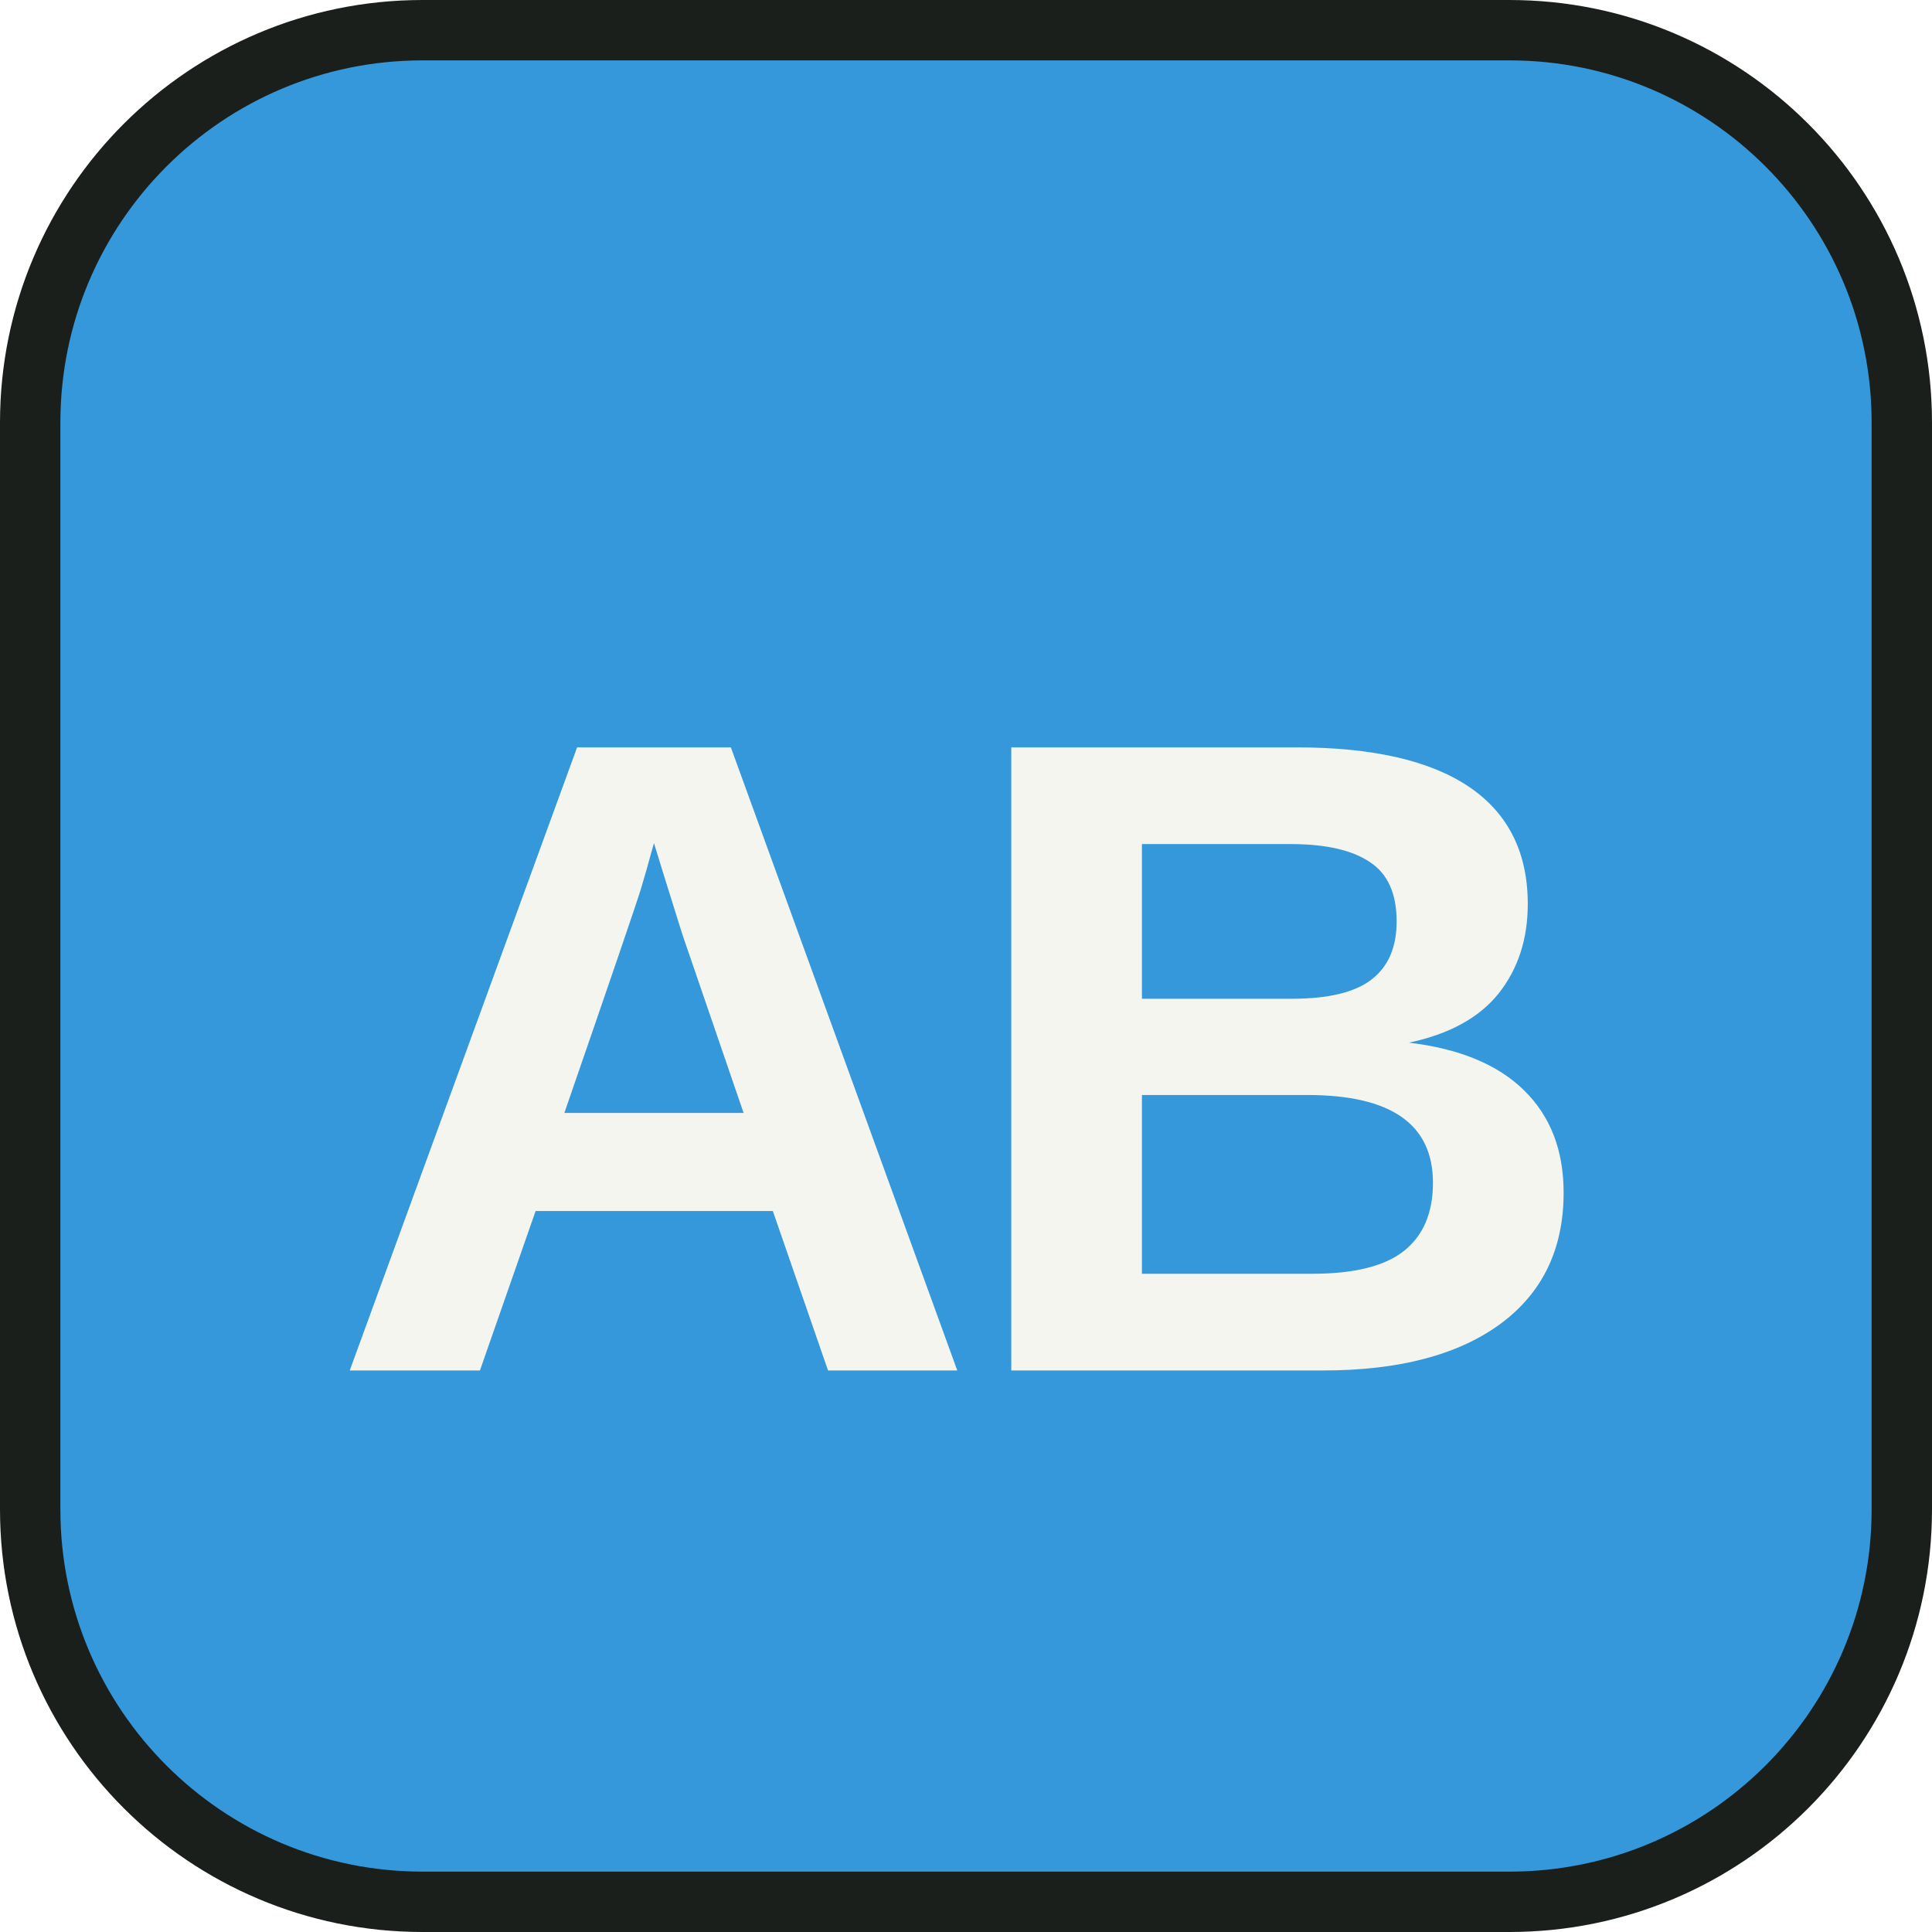
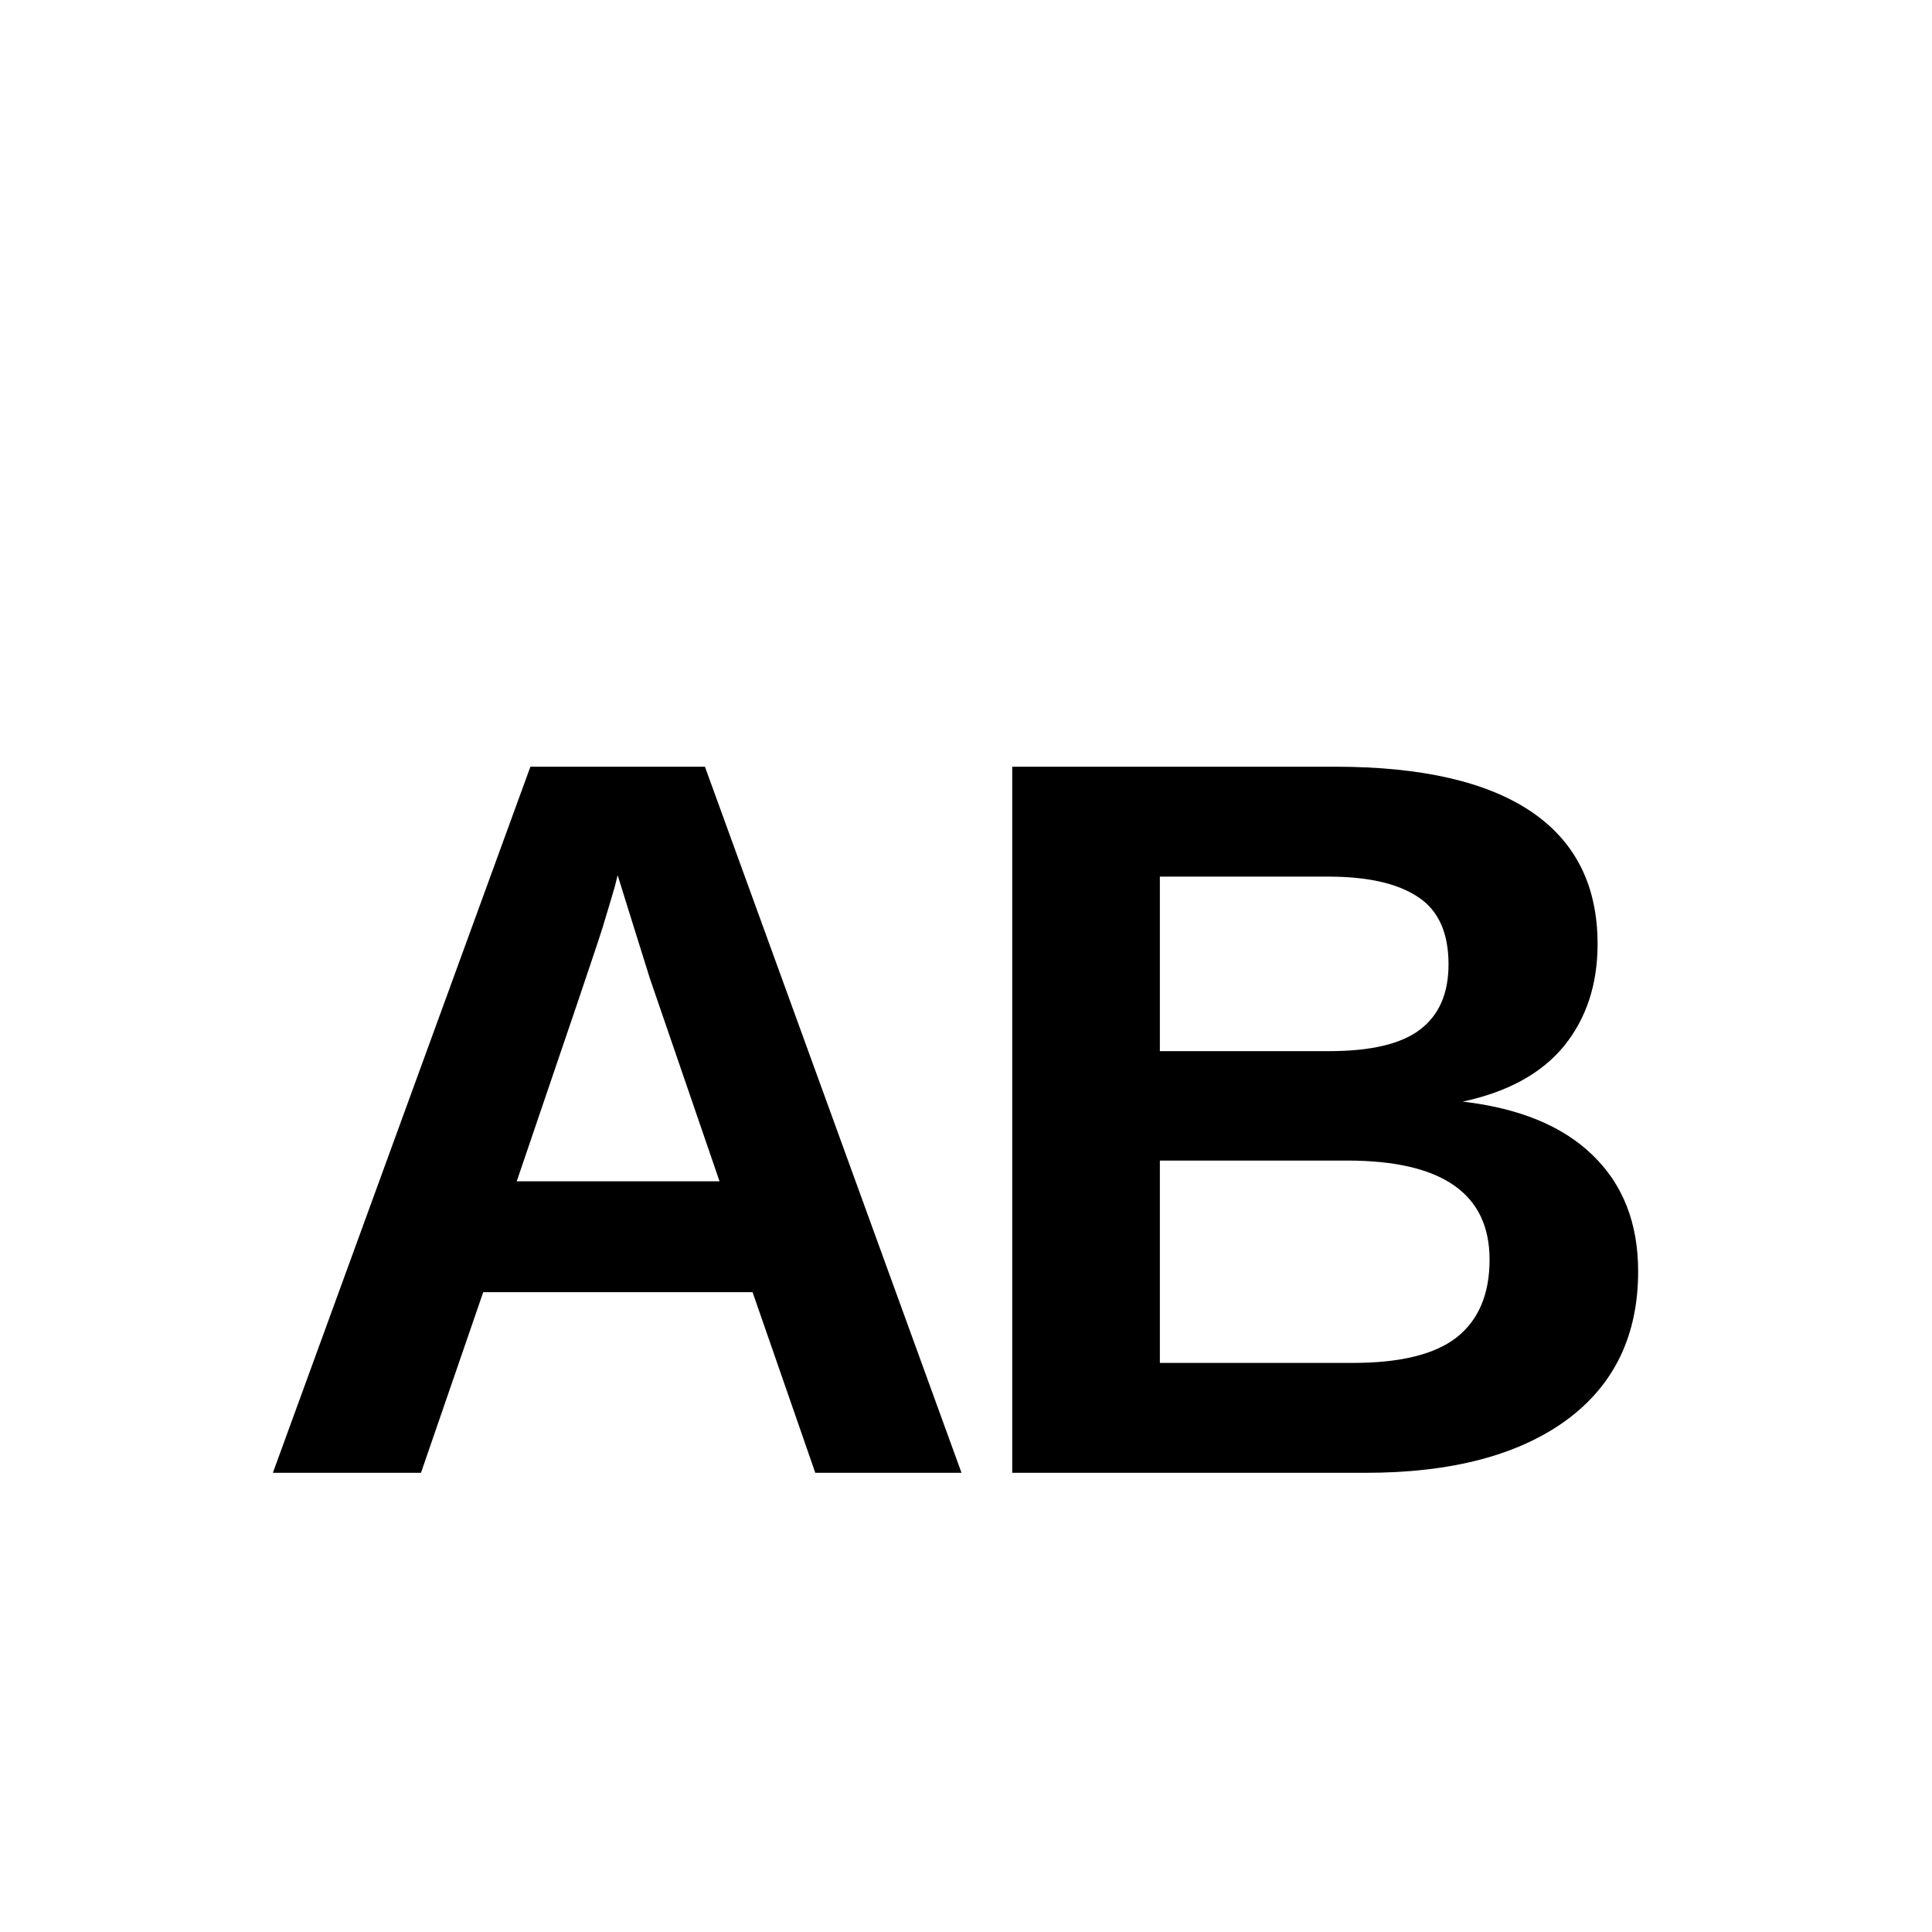
<svg xmlns="http://www.w3.org/2000/svg" viewBox="0 0 64 64">
-   <rect x="1" y="1" width="62" height="62" rx="13" fill="#3498db" stroke="#1b1f1c" stroke-width="2" />
-   <text x="32" y="35" text-anchor="middle" dominant-baseline="central" font-family="Arial, Helvetica, sans-serif" font-weight="700" font-size="30" letter-spacing="-1" fill="#f5f5f0">AB</text>
+   <text x="32" y="37" text-anchor="middle" dominant-baseline="central" font-family="'Century Gothic', 'Futura', 'Avenir Next', Arial, sans-serif" font-weight="600" font-size="34" letter-spacing="-1.5" fill="#000000">AB</text>
</svg>
